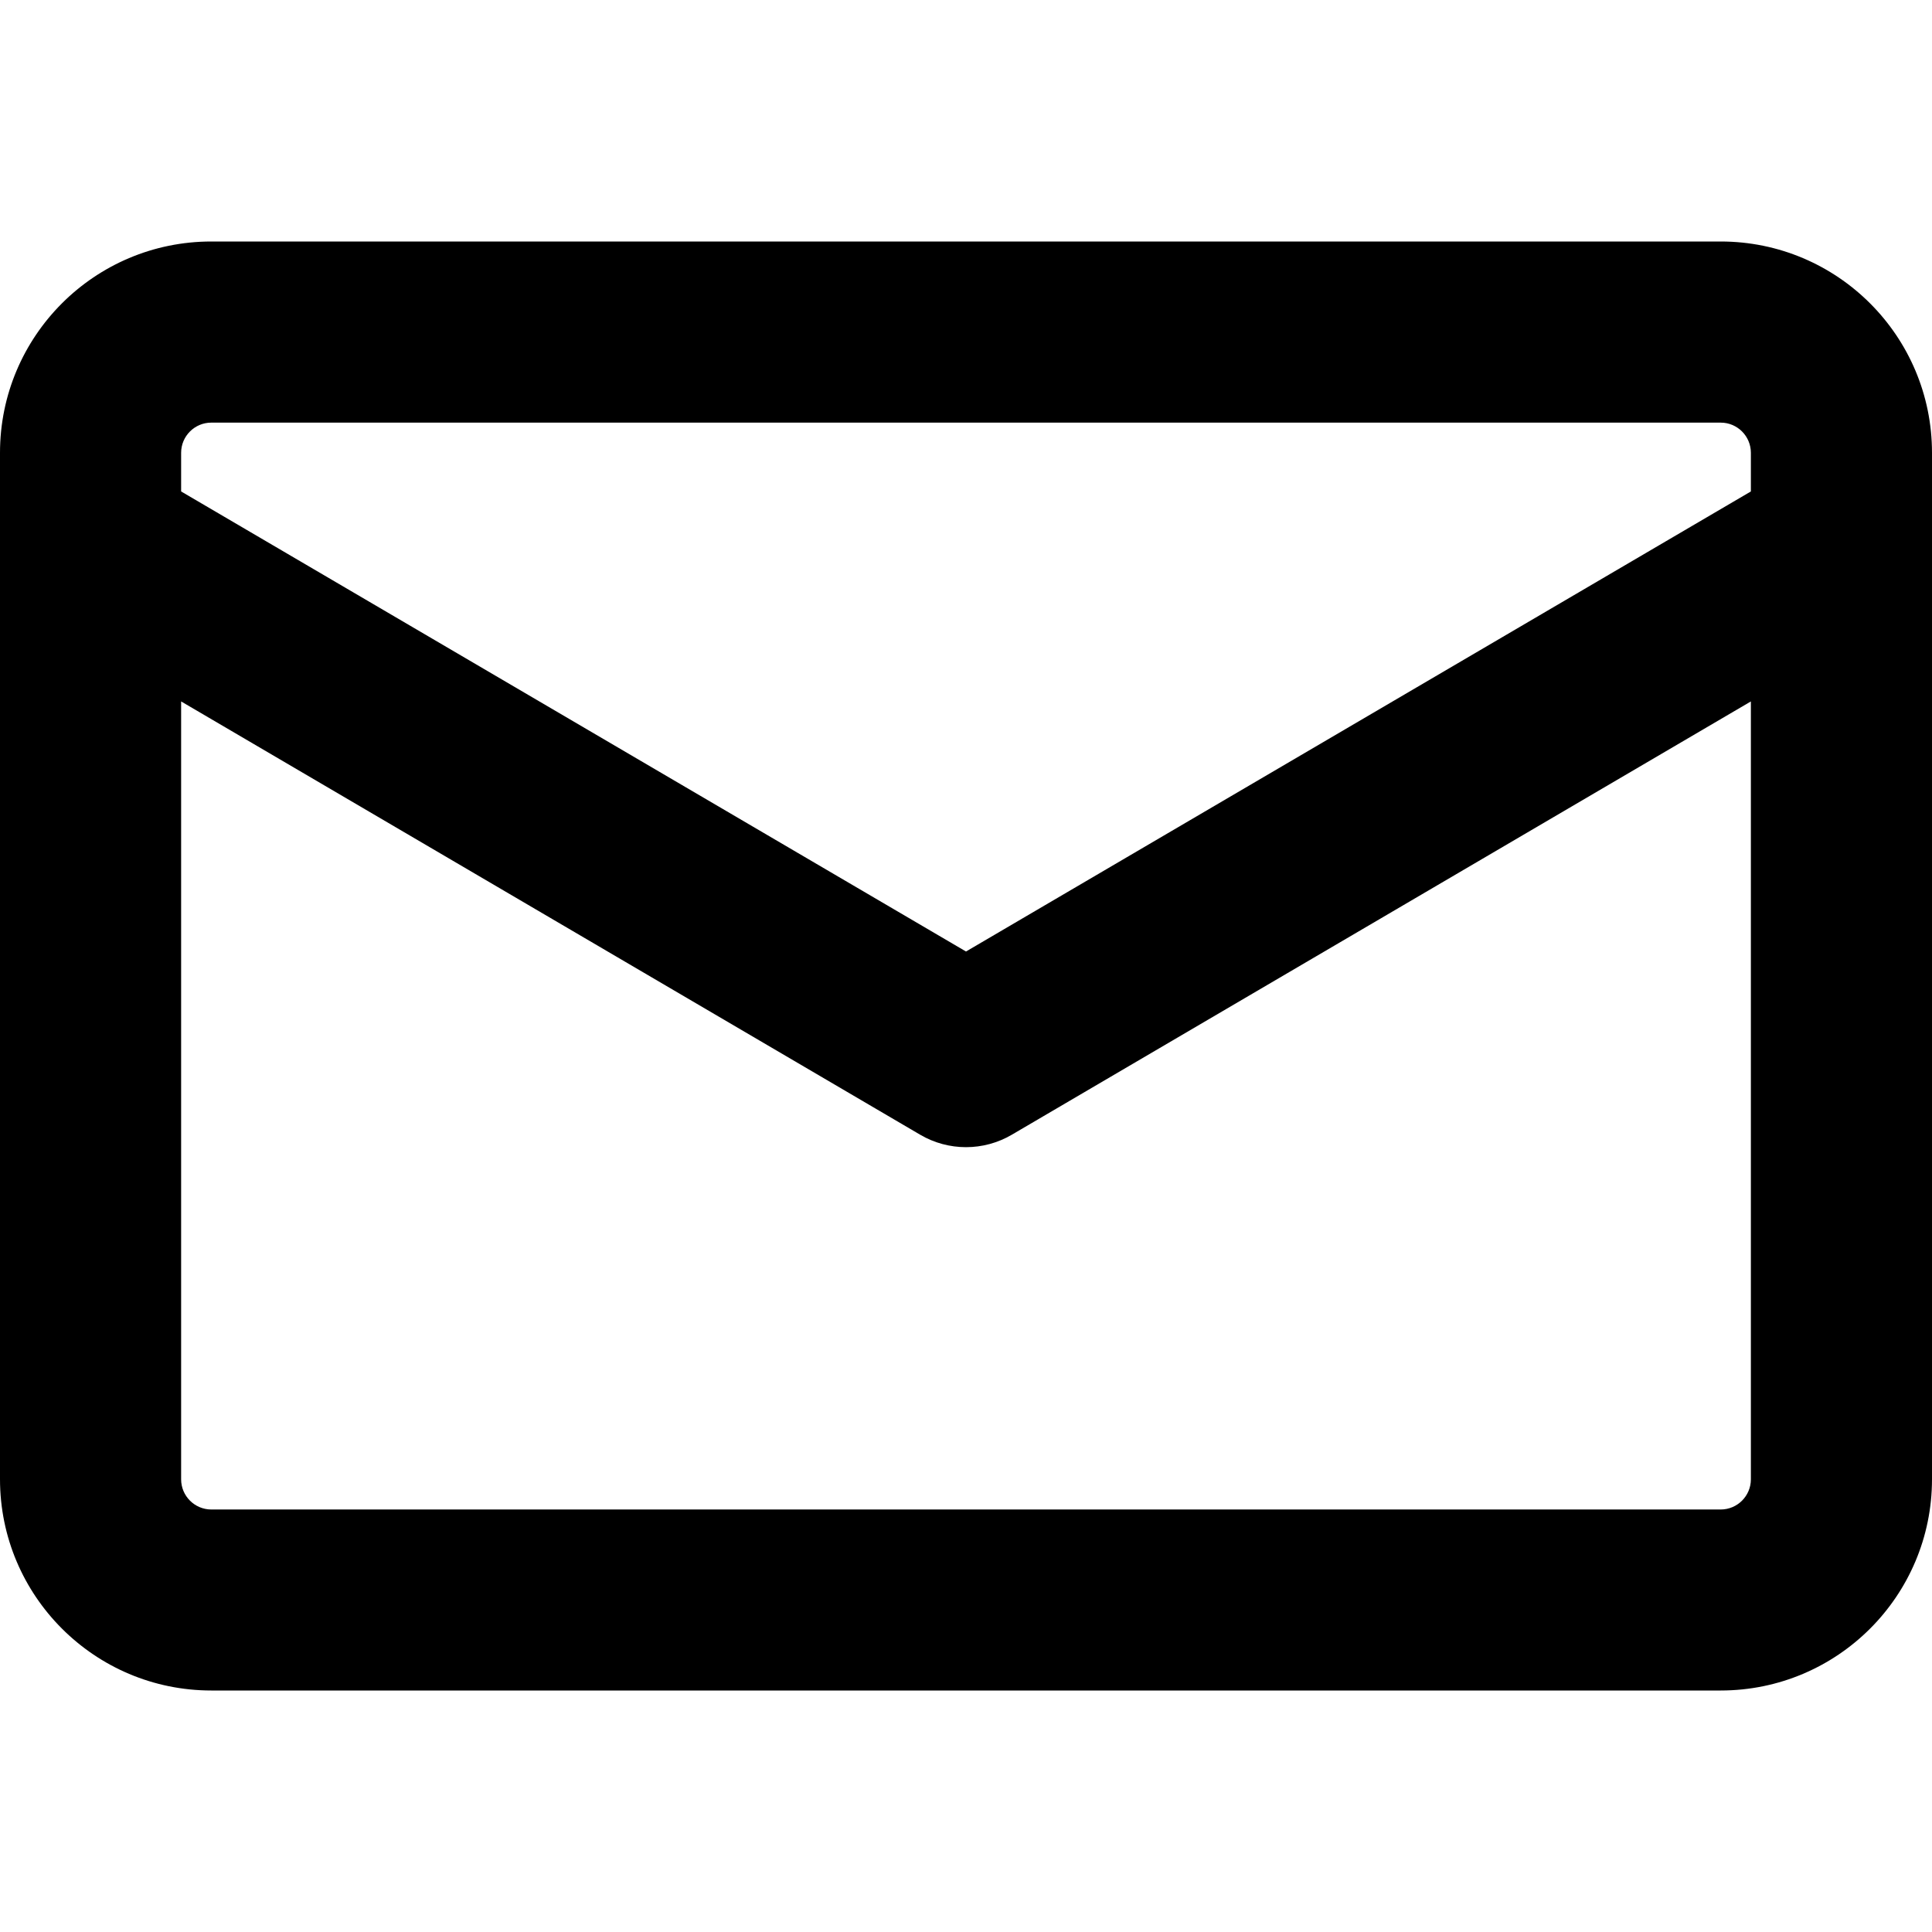
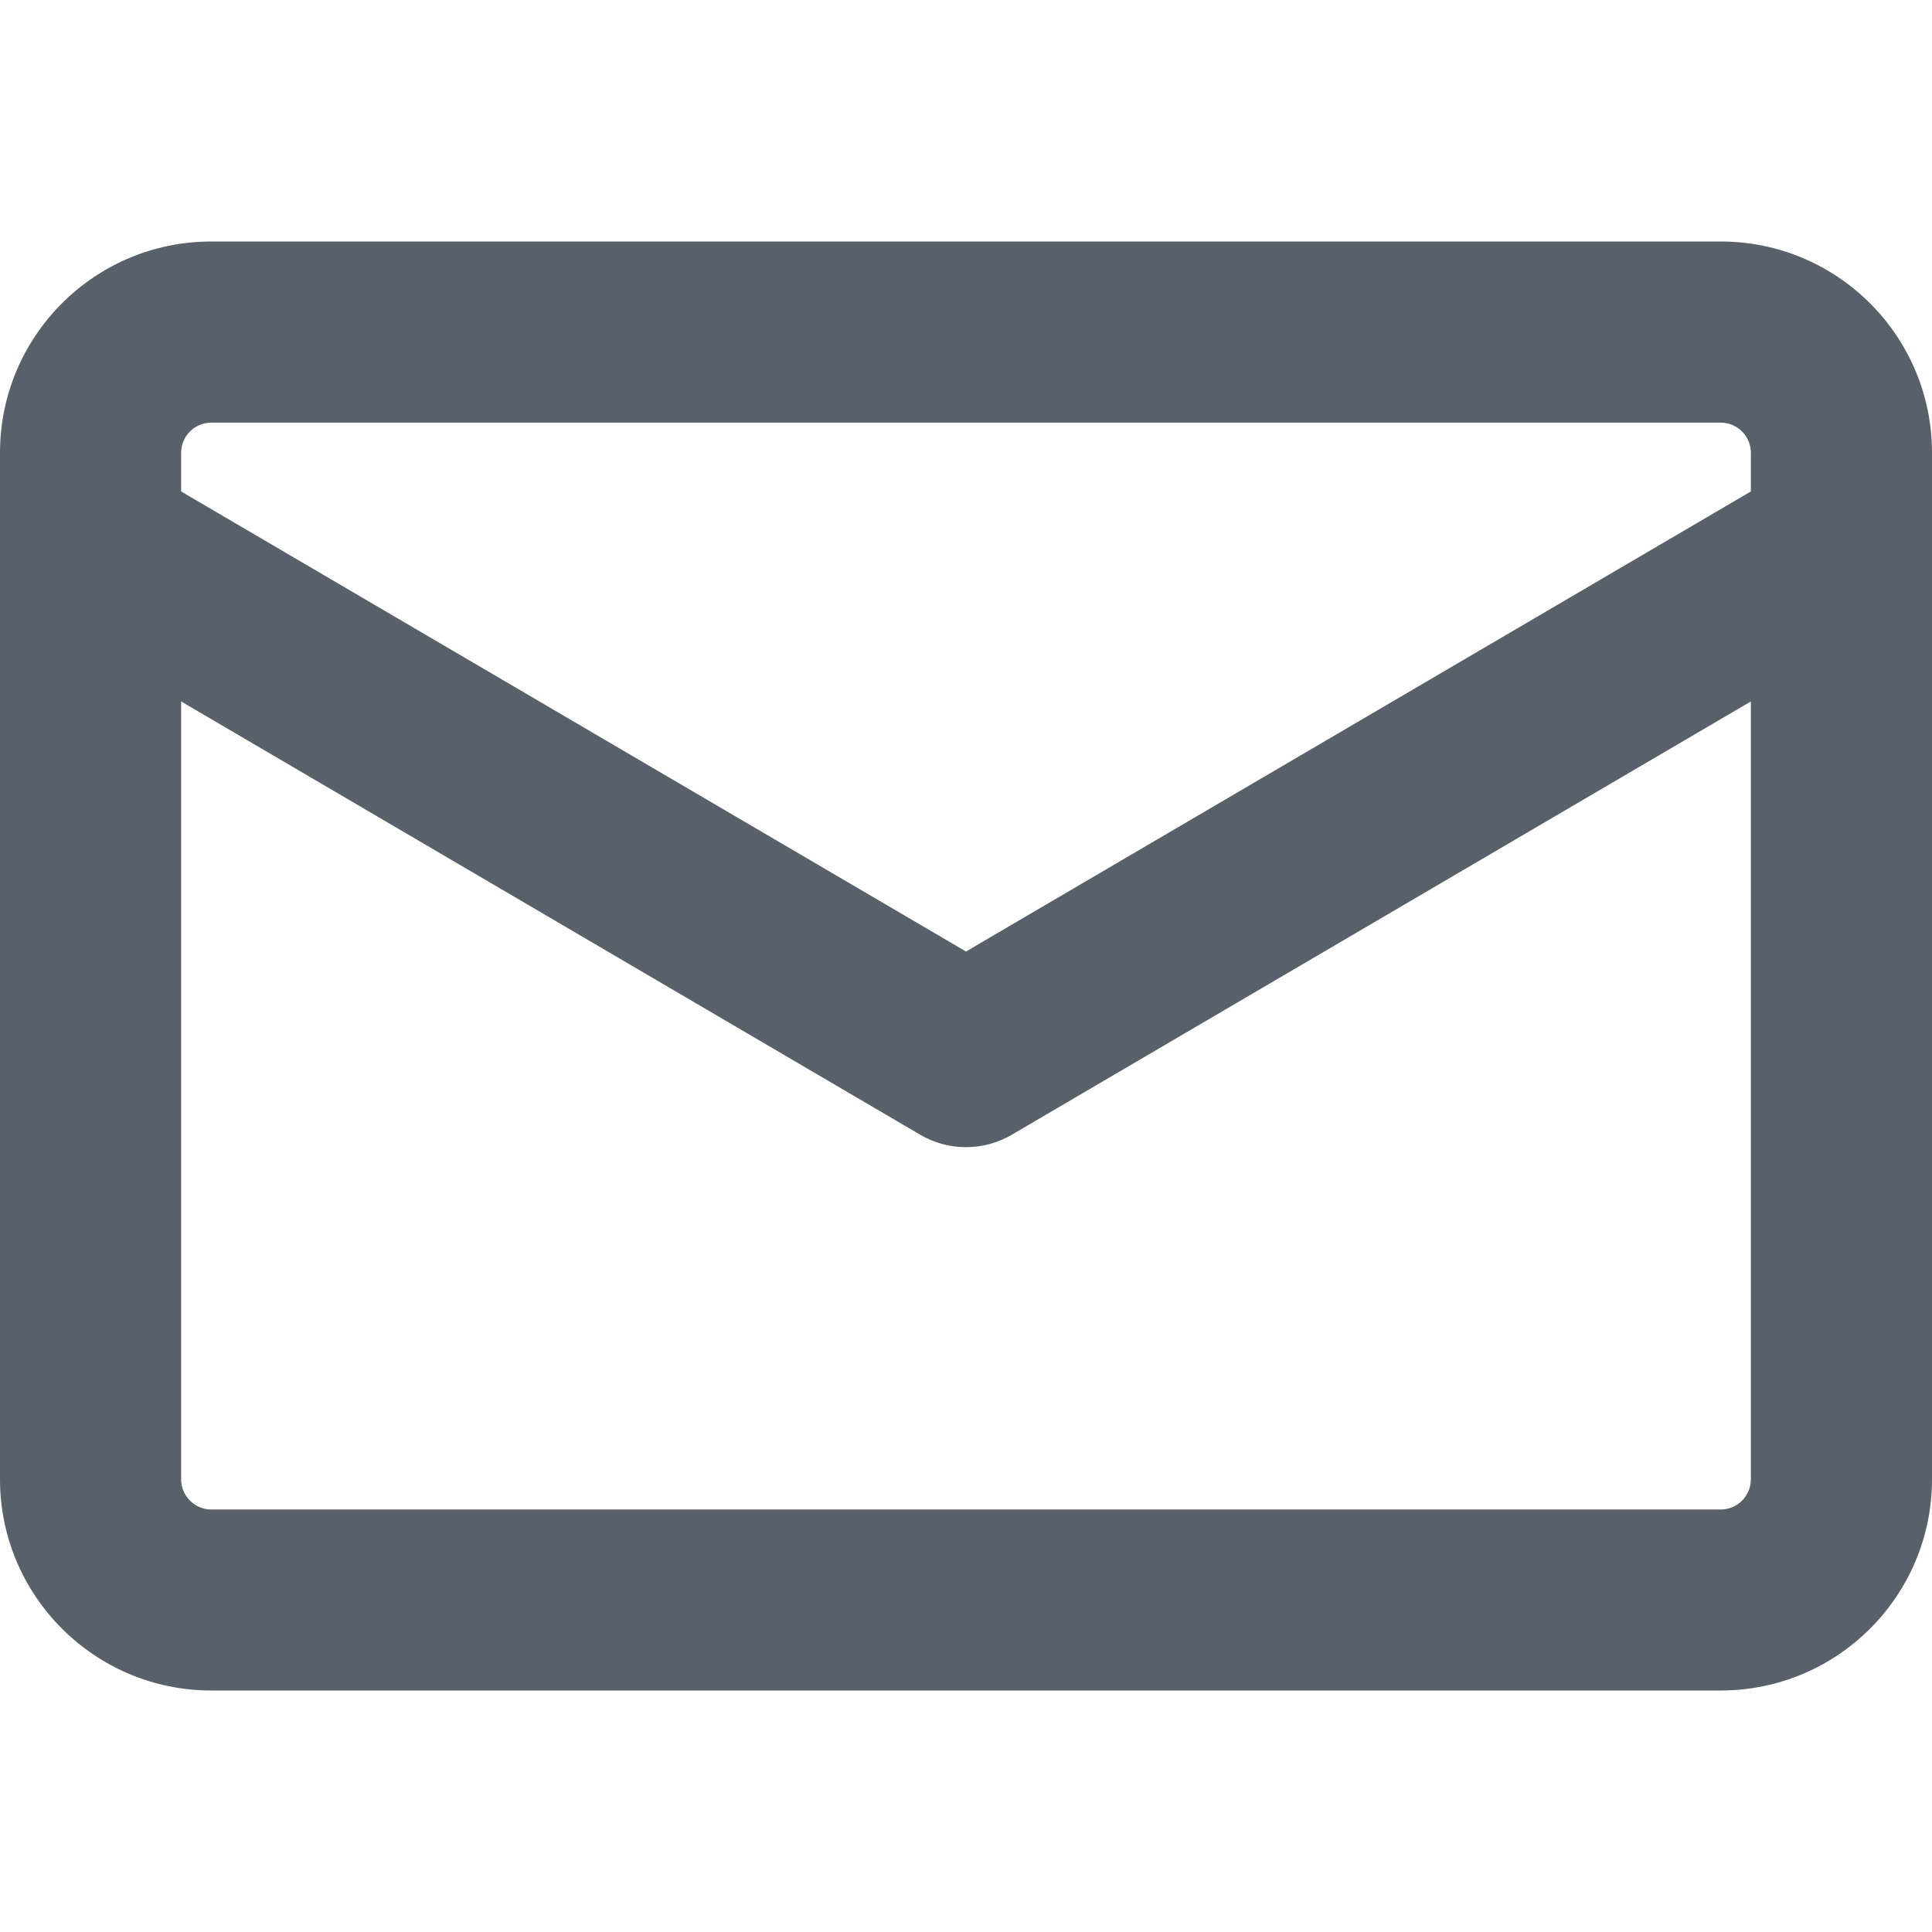
- <svg style="margin-left: -22px;" viewBox="0 0 16 16" version="1.1" width="16" height="16">
-   <path fill-rule="evenodd" d="M1.75 2A1.75 1.75 0 000 3.75v.736a.75.75 0 000 .027v7.737C0 13.216.784 14 1.75 14h12.5A1.75 1.75 0 0016 12.25v-8.5A1.75 1.75 0 0014.25 2H1.75zM14.5 4.07v-.32a.25.25 0 00-.25-.25H1.75a.25.25 0 00-.25.25v.32L8 7.88l6.5-3.81zm-13 1.74v6.441c0 .138.112.25.25.25h12.5a.25.25 0 00.25-.25V5.809L8.38 9.397a.75.75 0 01-.76 0L1.5 5.809z" fill="currentColor" />
+ <svg viewBox="0 0 16 16" version="1.1" width="16" height="16">
+   <path fill-rule="evenodd" d="M1.75 2A1.75 1.75 0 000 3.75v.736a.75.75 0 000 .027v7.737C0 13.216.784 14 1.75 14h12.5A1.75 1.75 0 0016 12.25v-8.5A1.75 1.75 0 0014.25 2H1.75zM14.5 4.07v-.32a.25.25 0 00-.25-.25H1.75a.25.25 0 00-.25.25v.32L8 7.88l6.5-3.81zm-13 1.74v6.441c0 .138.112.25.25.25h12.5a.25.25 0 00.25-.25V5.809L8.38 9.397a.75.75 0 01-.76 0L1.5 5.809z" fill="#586069" />
</svg>
